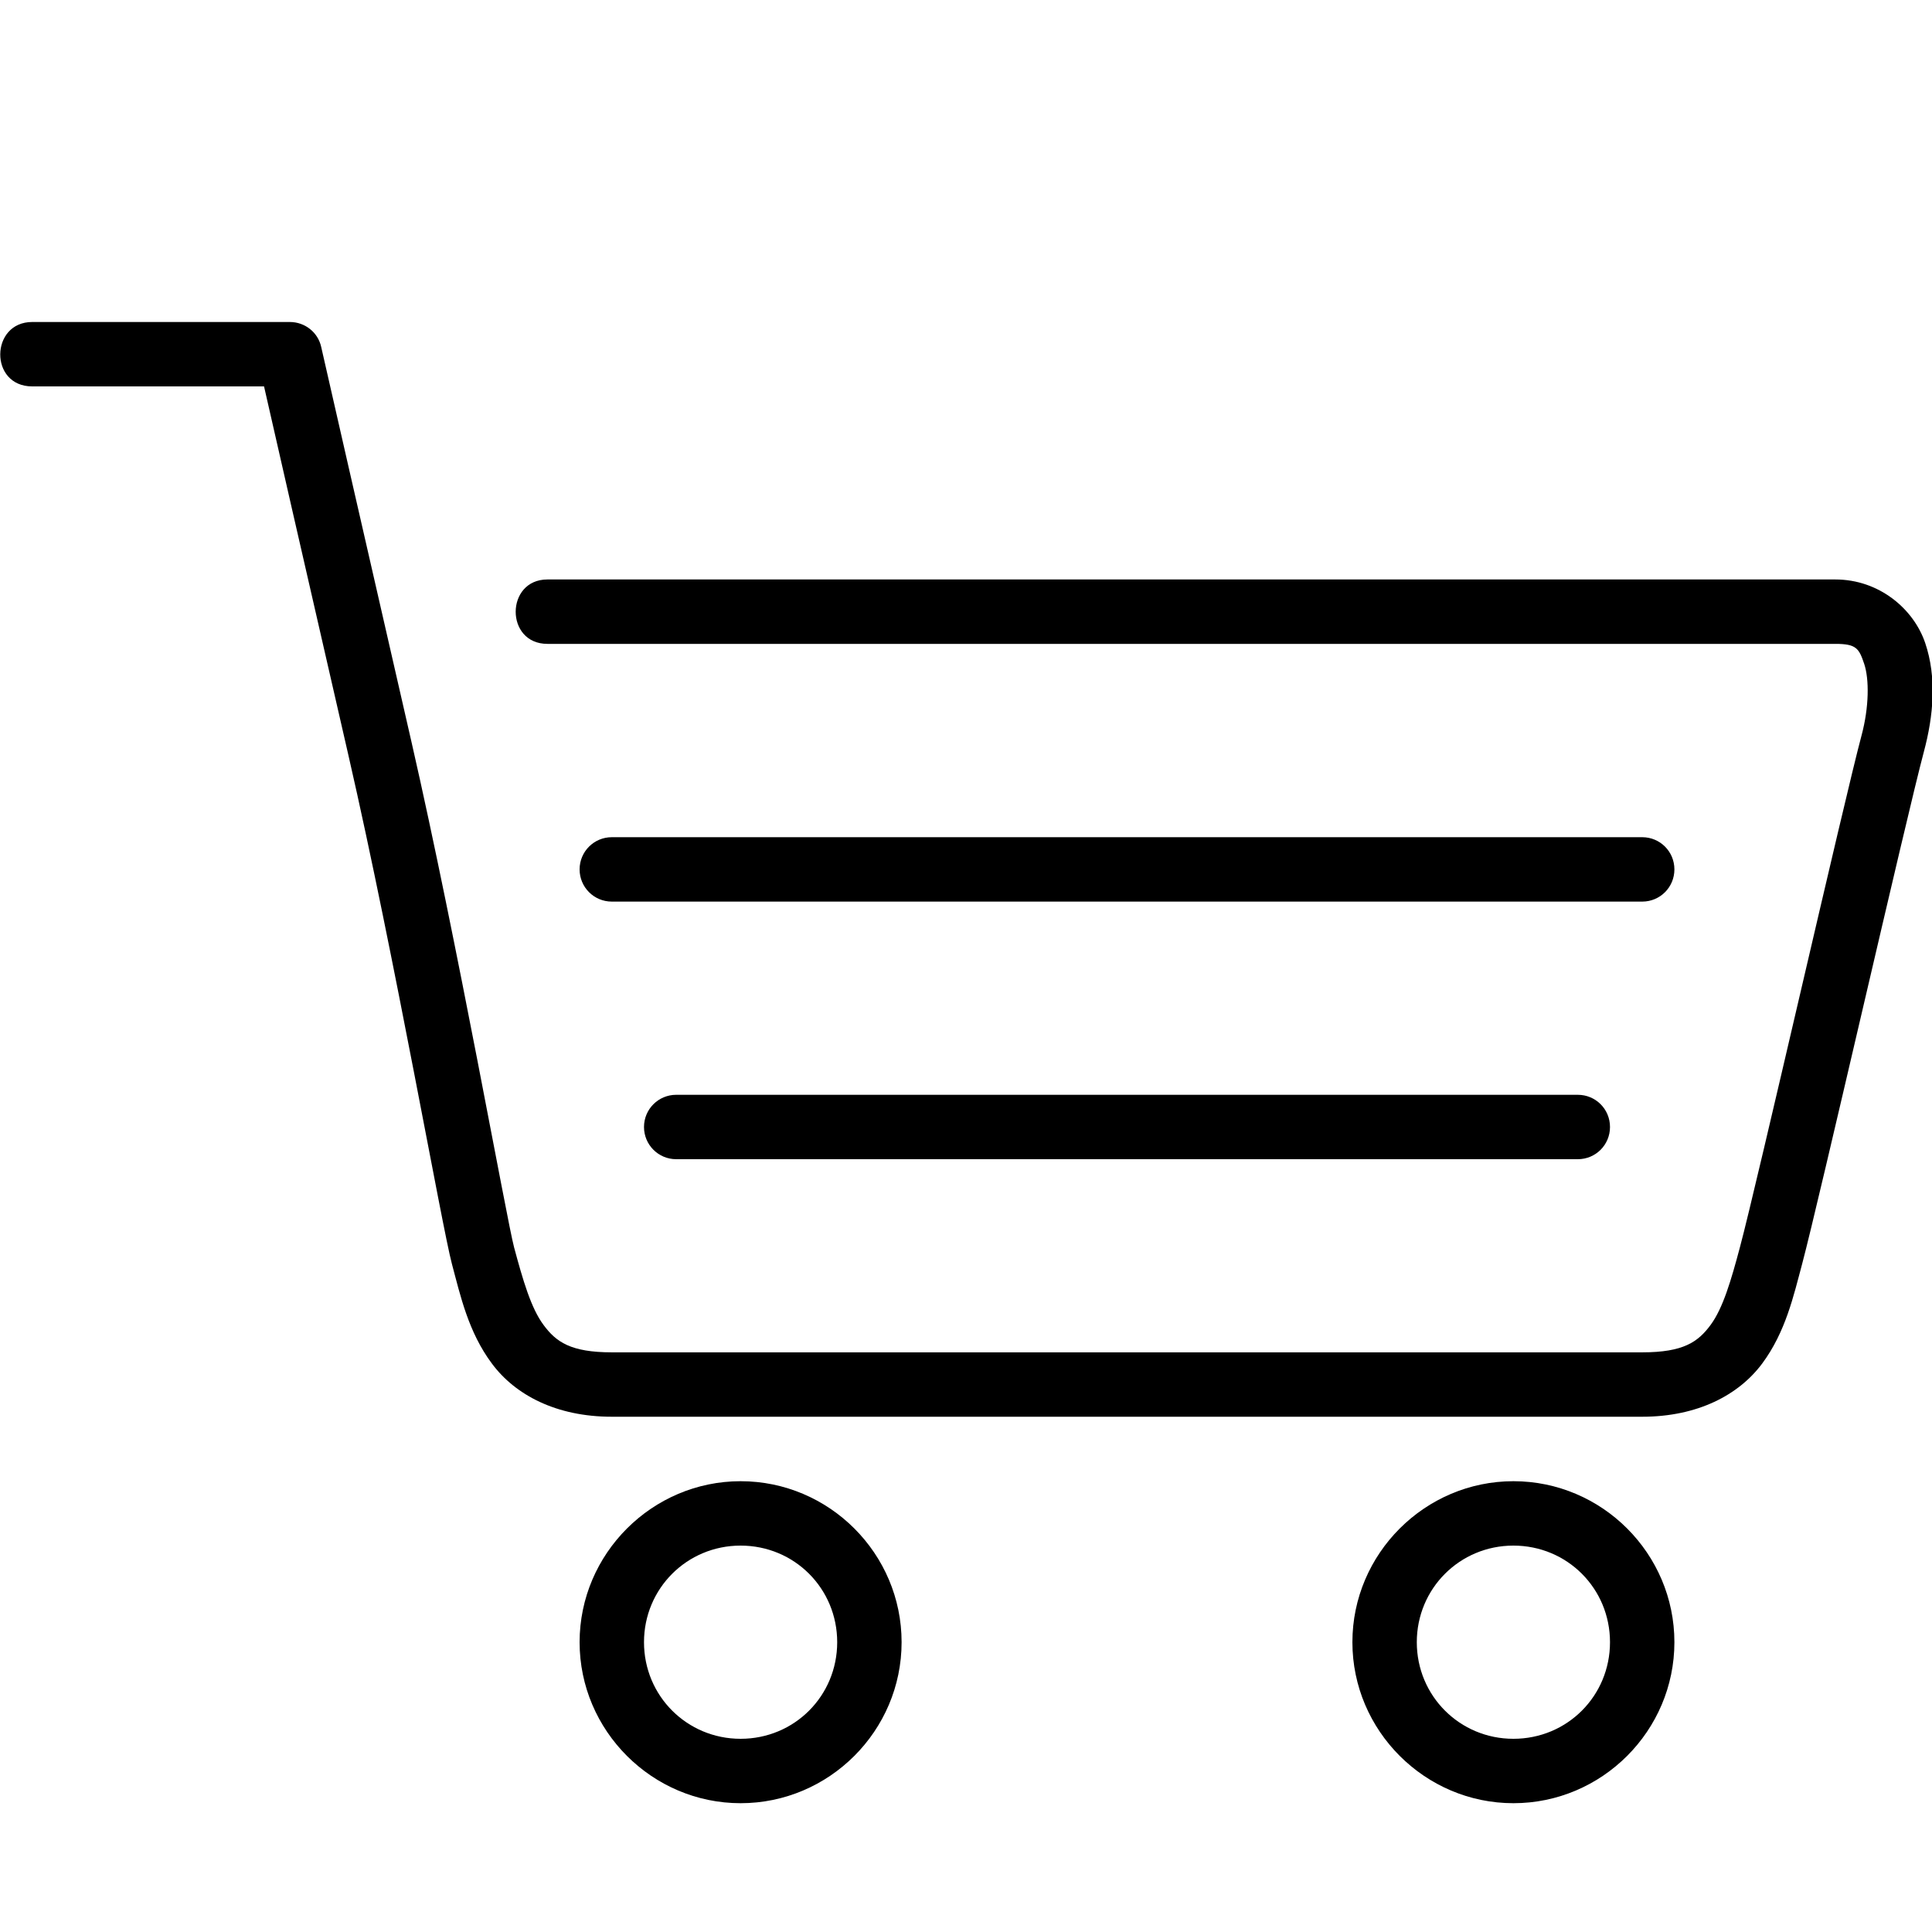
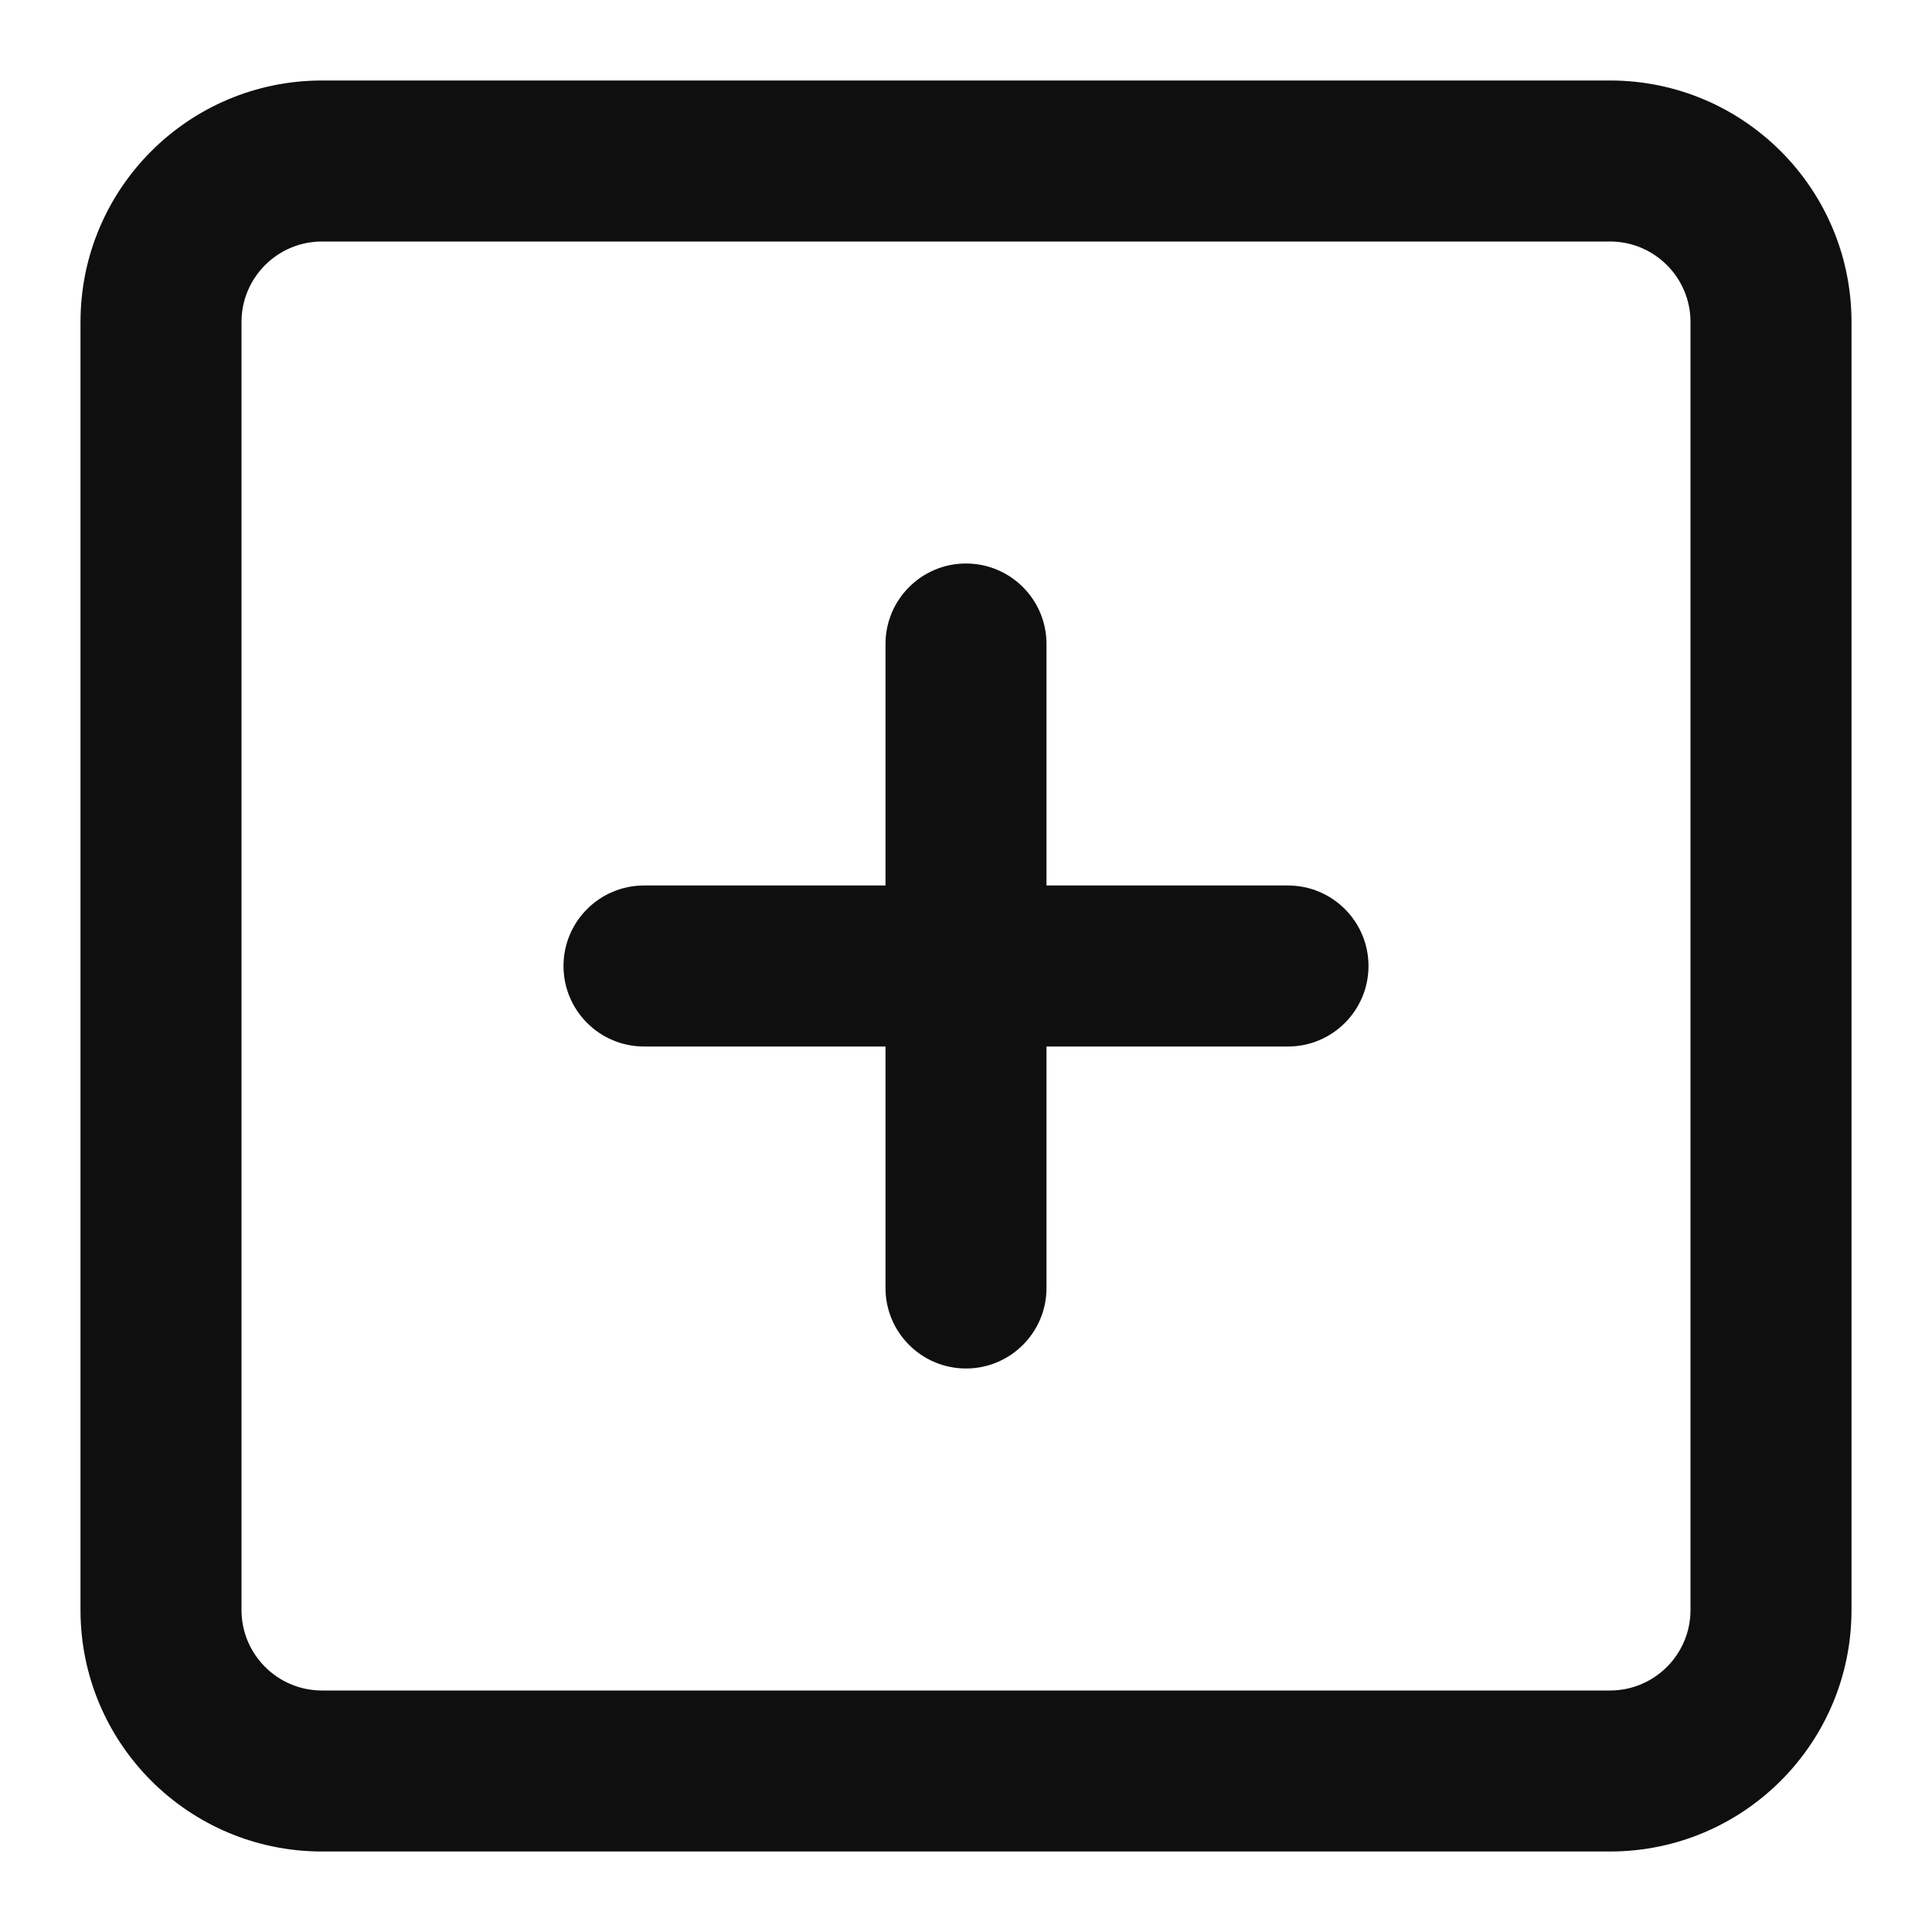
- <svg xmlns="http://www.w3.org/2000/svg" height="30" viewBox="0 0 30 30" width="30">
-   <path d="M10.5 17h14c.278 0 .5.223.5.5s-.222.5-.5.5h-14c-.276 0-.5-.223-.5-.5s.224-.5.5-.5zm-1-4h16c.278 0 .5.223.5.5s-.222.5-.5.5h-16c-.276 0-.5-.223-.5-.5s.224-.5.5-.5zm-9-8c-.653 0-.67 1 0 1h3.6c.078.346.64 2.81 1.312 5.736.717 3.126 1.452 7.32 1.606 7.893.132.494.255 1.055.62 1.544.362.488 1 .826 1.862.826h16c.86 0 1.5-.338 1.863-.826.364-.49.487-1.05.62-1.545.265-.993 1.62-6.944 1.89-7.952.152-.566.202-1.156.022-1.69-.18-.534-.72-.988-1.395-.988h-20c-.653 0-.66 1 0 1h20c.325 0 .366.07.447.31.08.238.076.674-.04 1.108-.267.992-1.62 6.945-1.89 7.953-.135.506-.262.945-.456 1.206-.194.262-.42.424-1.06.424h-16c-.64 0-.866-.162-1.06-.424-.195-.26-.322-.7-.458-1.205-.114-.426-.88-4.732-1.595-7.856-.717-3.125-1.4-6.125-1.4-6.125C4.938 5.16 4.735 5 4.5 5zm23 18c-1.373 0-2.5 1.125-2.5 2.5s1.127 2.5 2.5 2.5c1.376 0 2.5-1.125 2.5-2.5S24.877 23 23.5 23zm0 1c.836 0 1.5.666 1.5 1.5s-.664 1.5-1.5 1.5c-.833 0-1.5-.666-1.5-1.5s.667-1.5 1.5-1.5zm-12-1C10.128 23 9 24.125 9 25.5s1.127 2.5 2.5 2.5c1.376 0 2.5-1.125 2.5-2.5S12.877 23 11.5 23zm0 1c.836 0 1.5.666 1.5 1.5s-.664 1.5-1.5 1.5c-.833 0-1.5-.666-1.5-1.5s.667-1.5 1.5-1.5z" />
+ <svg xmlns="http://www.w3.org/2000/svg" width="800px" height="800px" viewBox="0 0 24 24" fill="none">
+   <path d="M11 8C11 7.448 11.448 7 12 7C12.552 7 13 7.448 13 8V11H16C16.552 11 17 11.448 17 12C17 12.552 16.552 13 16 13H13V16C13 16.552 12.552 17 12 17C11.448 17 11 16.552 11 16V13H8C7.448 13 7 12.552 7 12C7 11.448 7.448 11 8 11H11V8Z" fill="#0F0F0F" />
+   <path fill-rule="evenodd" clip-rule="evenodd" d="M23 4C23 2.343 21.657 1 20 1H4C2.343 1 1 2.343 1 4V20C1 21.657 2.343 23 4 23H20C21.657 23 23 21.657 23 20V4ZM21 4C21 3.448 20.552 3 20 3H4C3.448 3 3 3.448 3 4V20C3 20.552 3.448 21 4 21H20C20.552 21 21 20.552 21 20V4Z" fill="#0F0F0F" />
</svg>
